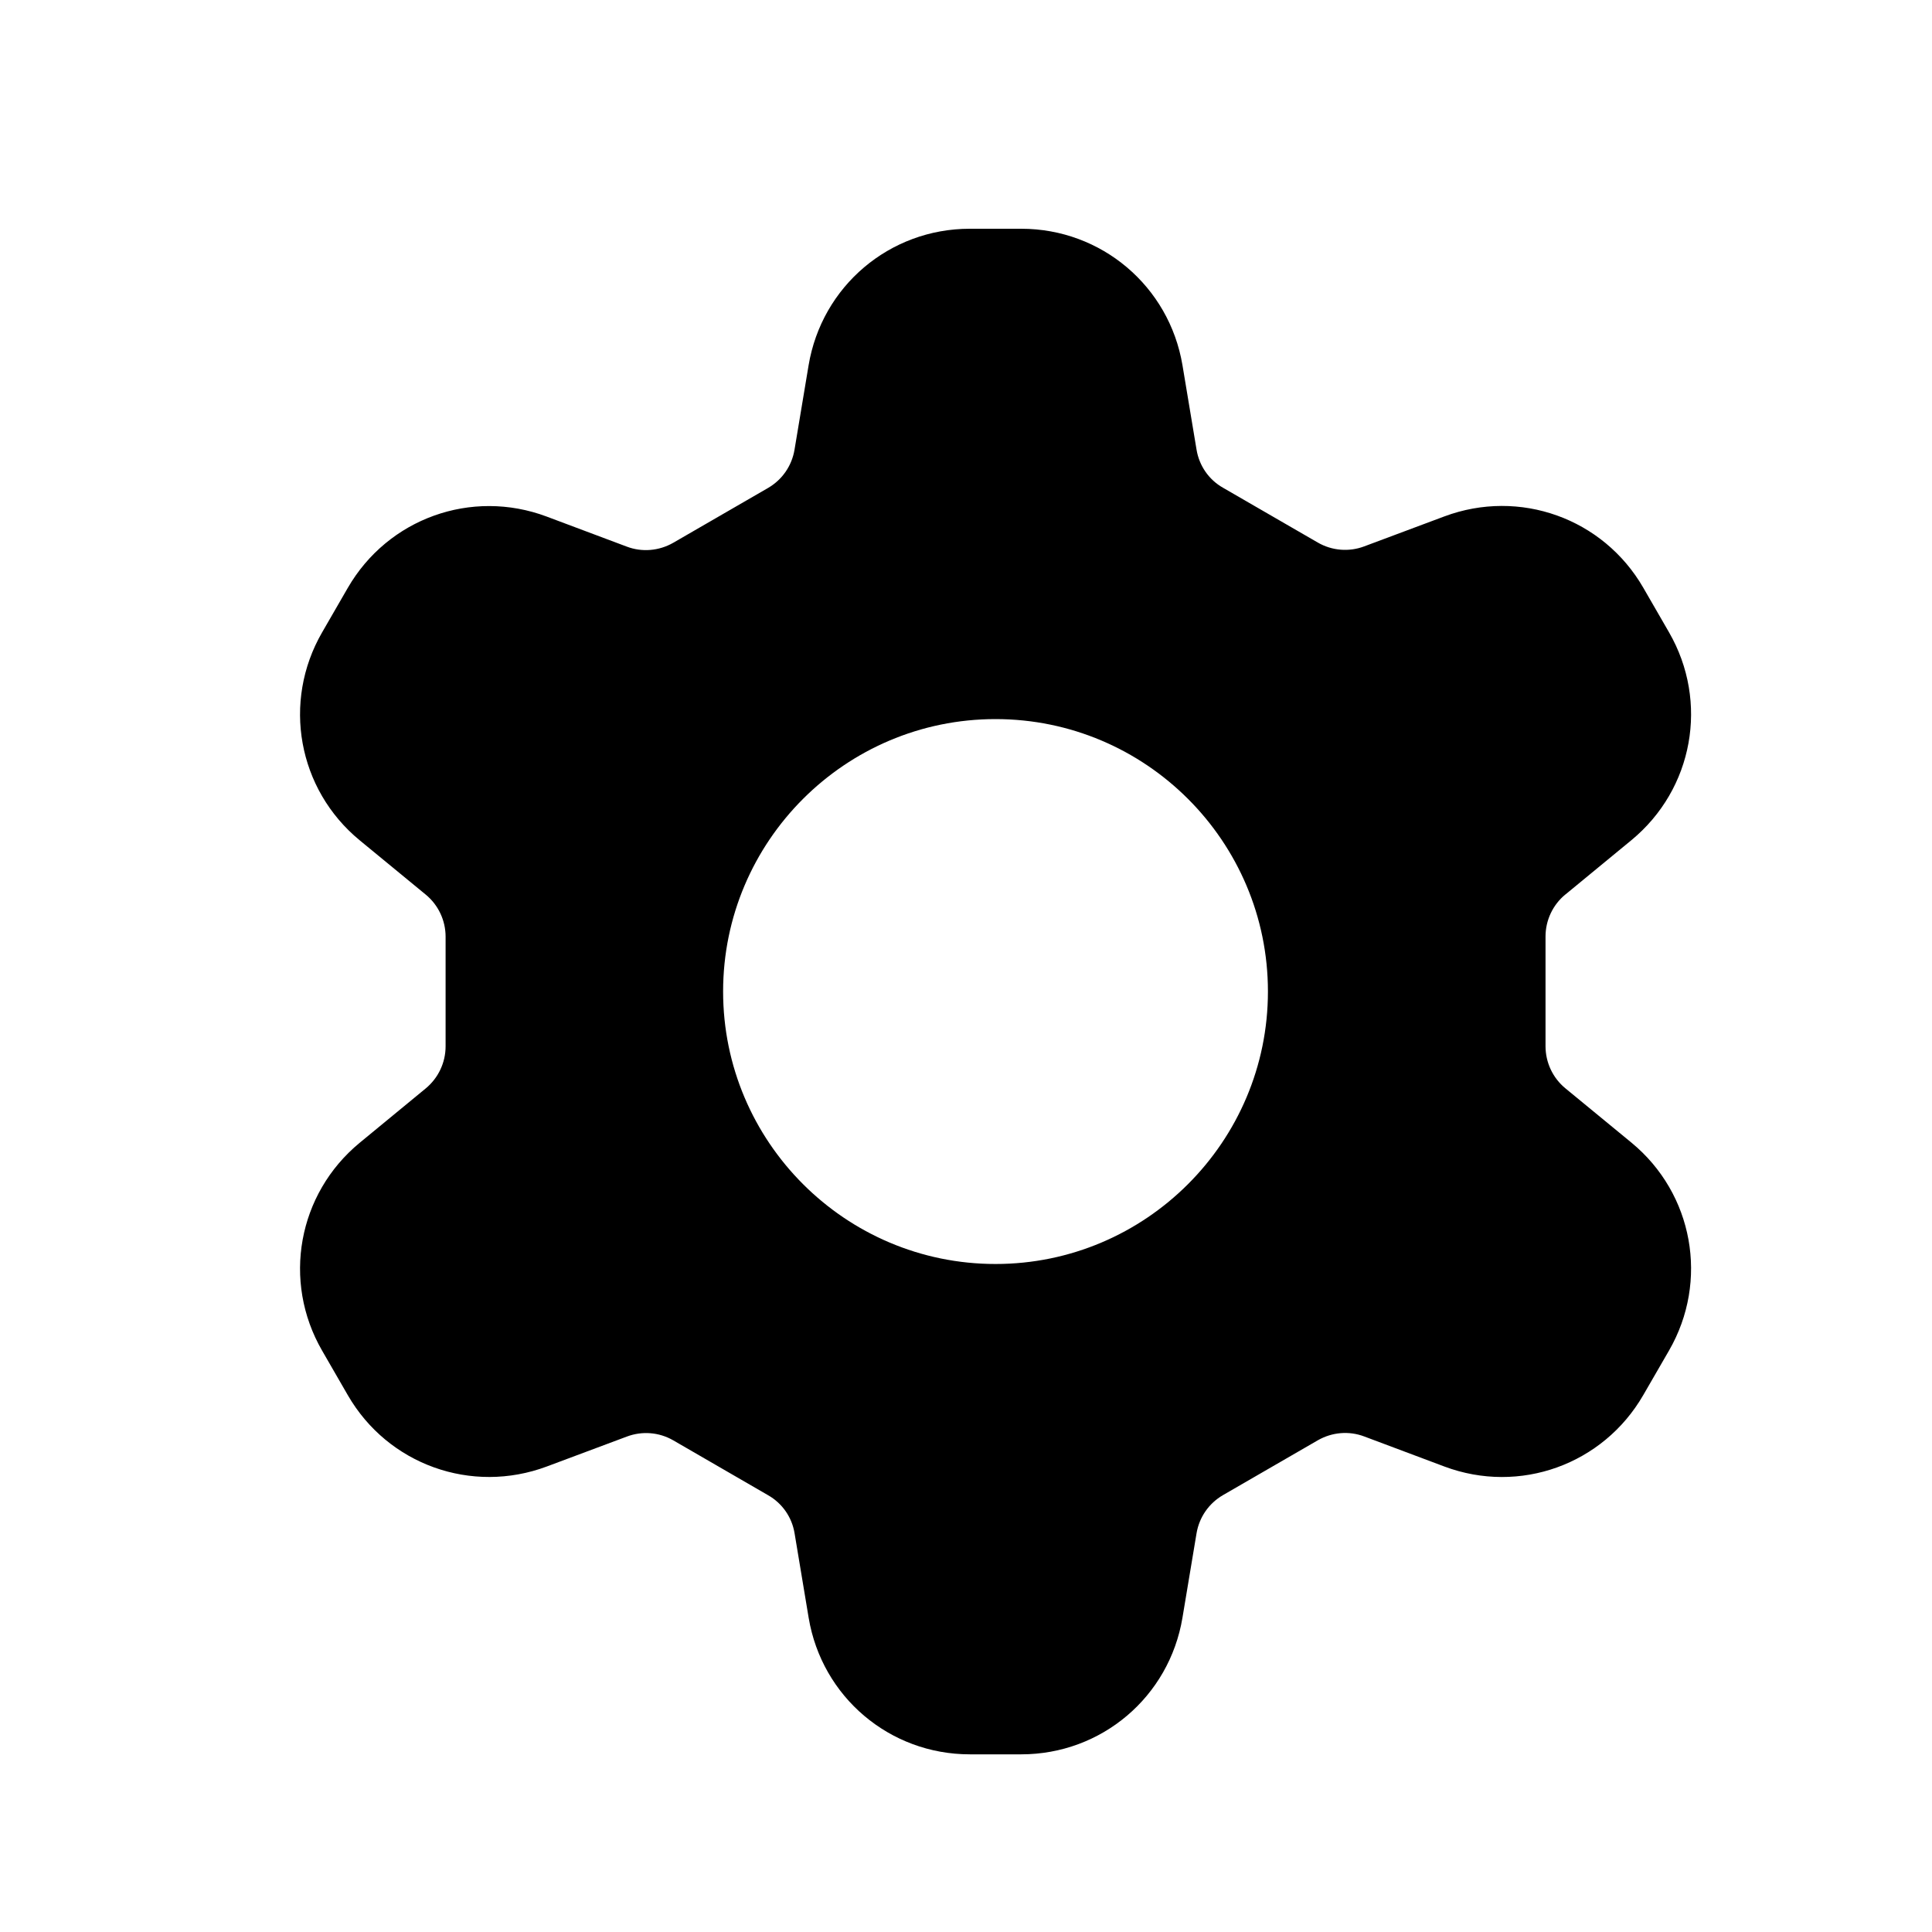
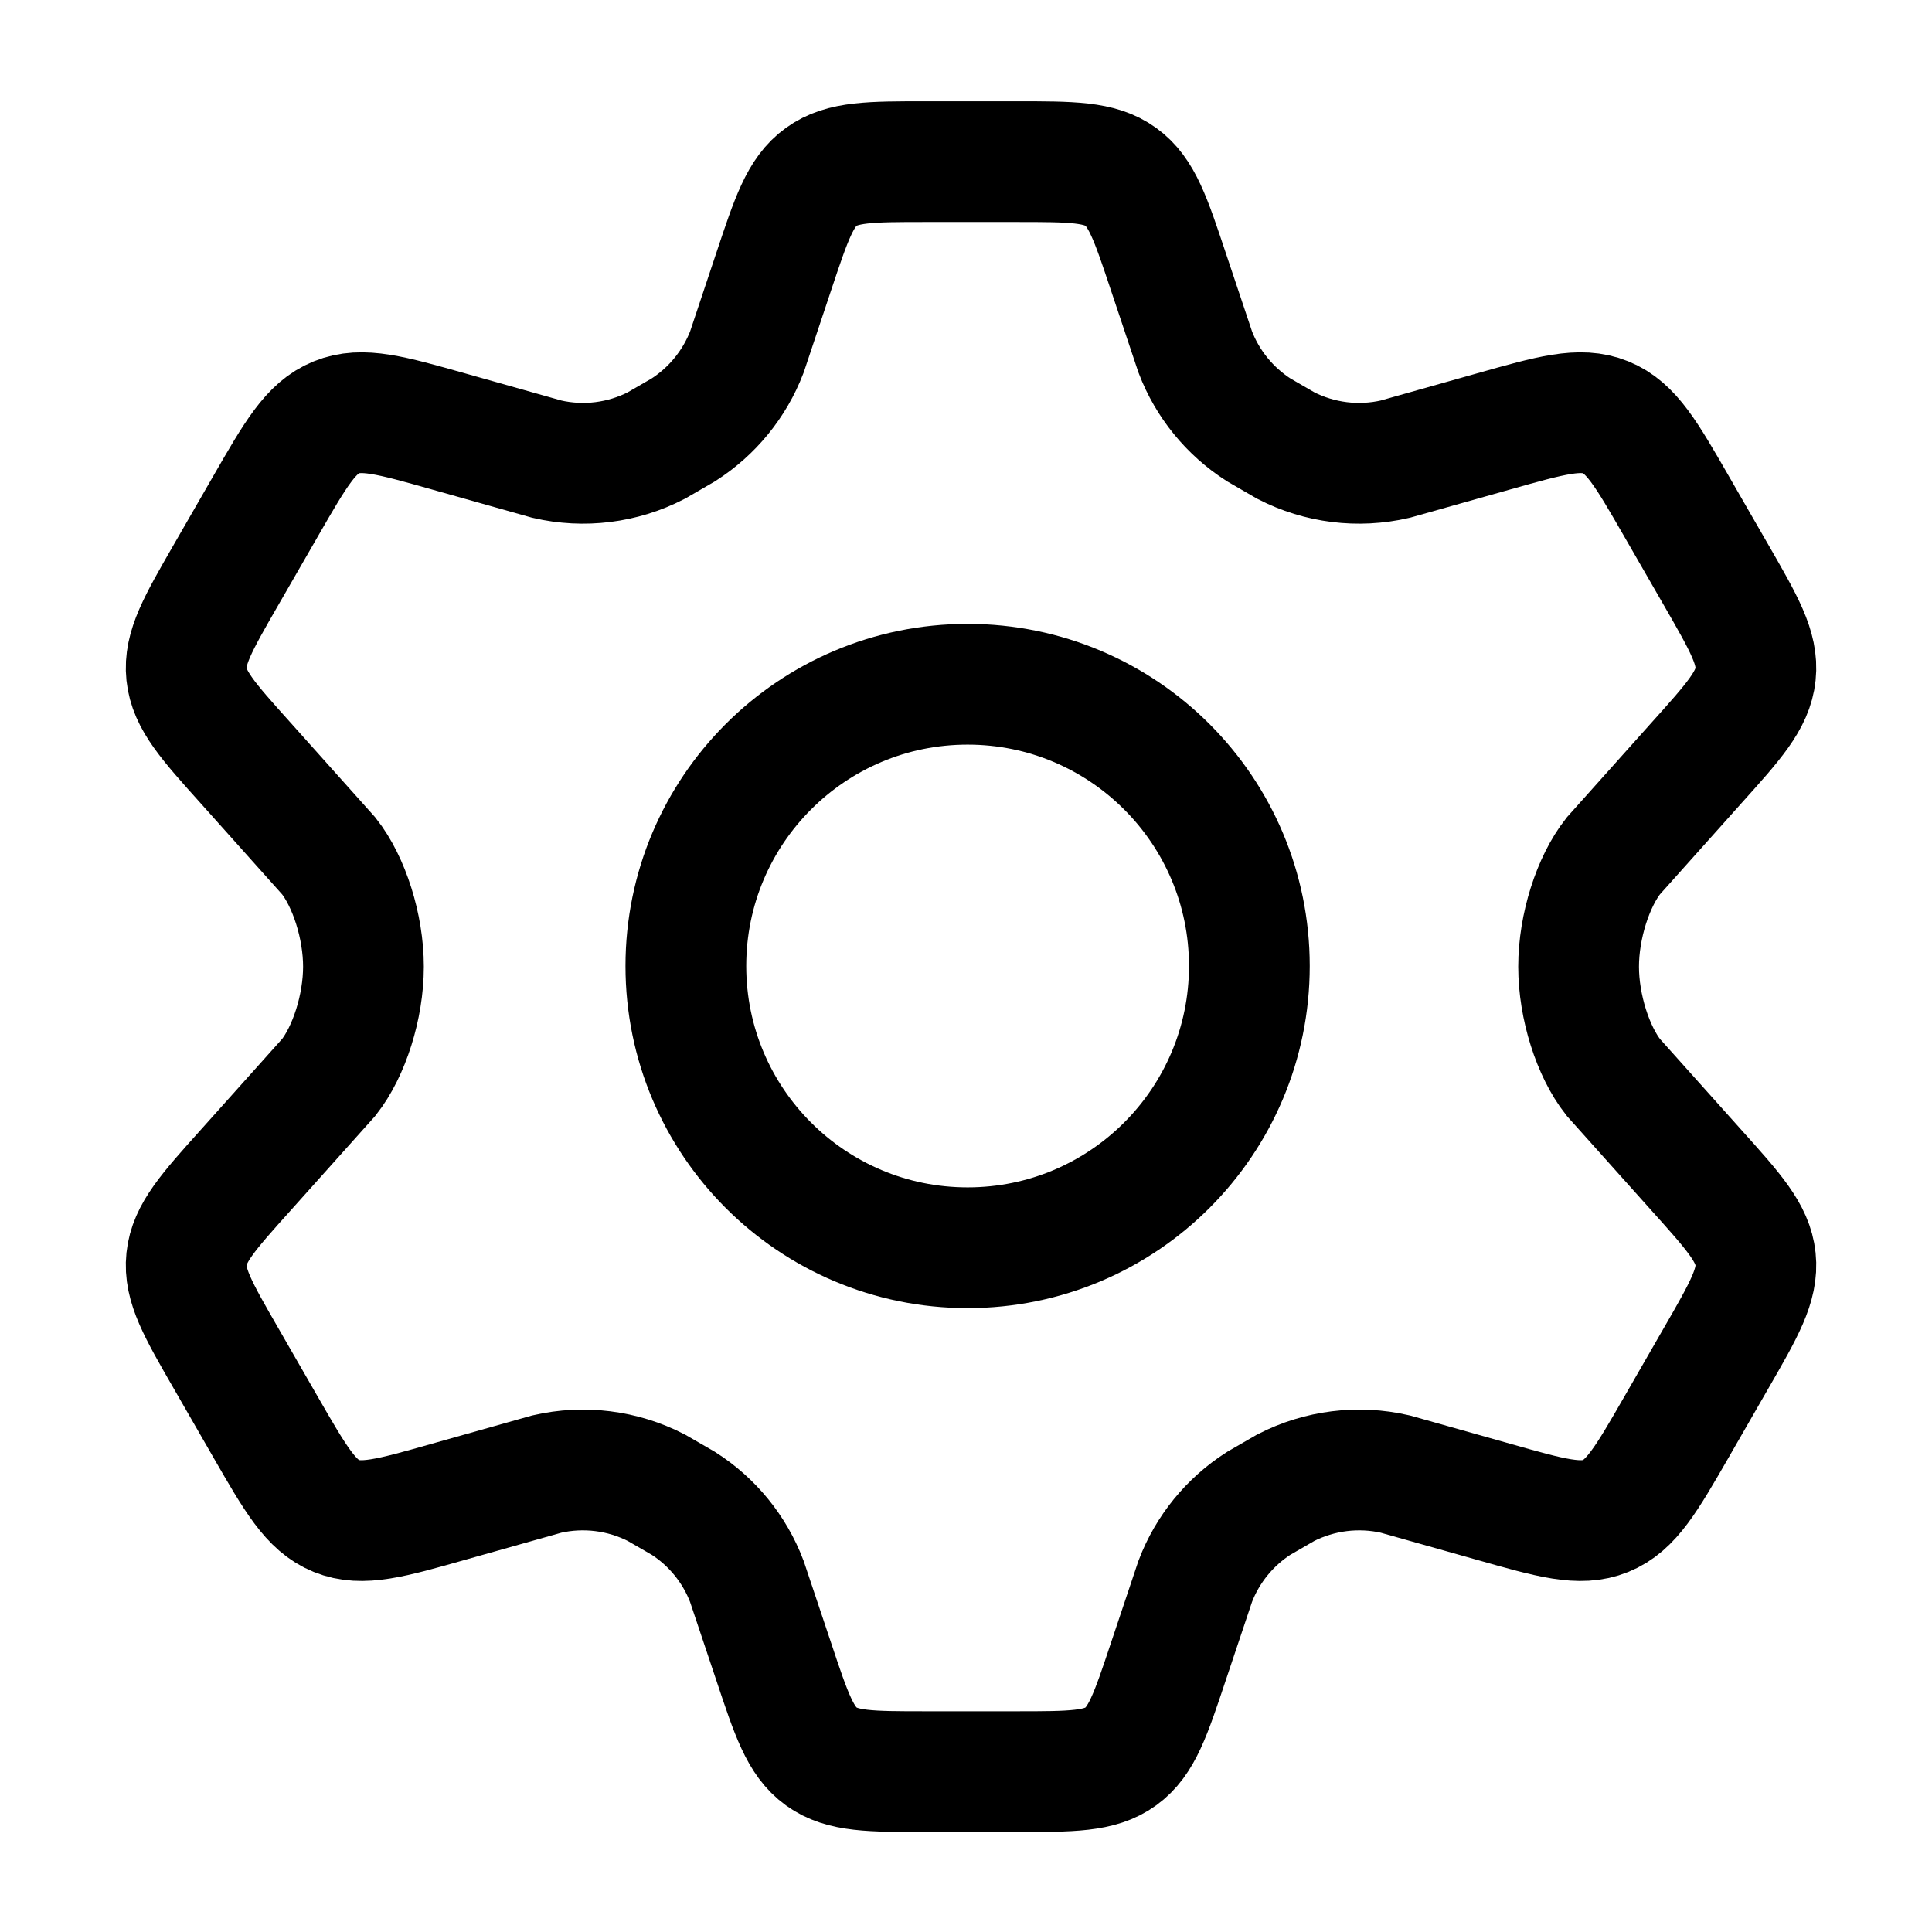
- <svg xmlns="http://www.w3.org/2000/svg" width="25" height="25" viewBox="0 0 25 25" fill="none">
-   <path d="M5.509 14.084L4.655 14.787C3.853 15.448 3.649 16.579 4.168 17.477L4.501 18.054C5.021 18.954 6.103 19.339 7.074 18.977L8.112 18.589C8.309 18.515 8.528 18.532 8.712 18.638L9.939 19.348C10.123 19.453 10.248 19.633 10.282 19.842L10.464 20.934C10.635 21.958 11.512 22.701 12.549 22.701H13.215C14.253 22.701 15.13 21.958 15.301 20.933L15.483 19.842C15.518 19.632 15.643 19.453 15.825 19.347L17.053 18.637C17.237 18.532 17.456 18.513 17.654 18.588L18.691 18.977C19.664 19.341 20.745 18.951 21.264 18.052L21.597 17.476C22.116 16.577 21.912 15.445 21.11 14.785L20.255 14.082C20.093 13.948 19.999 13.749 19.999 13.537V12.119C19.999 11.908 20.093 11.709 20.255 11.575H20.256L21.11 10.872C21.912 10.211 22.116 9.081 21.597 8.182L21.264 7.605C20.744 6.705 19.662 6.32 18.691 6.682L17.653 7.07C17.457 7.144 17.237 7.127 17.053 7.021L15.825 6.311C15.642 6.207 15.517 6.026 15.483 5.817L15.301 4.725C15.129 3.703 14.252 2.96 13.215 2.96H12.549C11.511 2.96 10.634 3.703 10.463 4.728L10.281 5.819C10.246 6.029 10.121 6.208 9.939 6.314L8.711 7.024C8.527 7.129 8.307 7.148 8.11 7.073L7.073 6.684C6.1 6.32 5.019 6.709 4.5 7.608L4.168 8.183C3.649 9.082 3.853 10.214 4.655 10.874L5.51 11.577C5.672 11.711 5.766 11.91 5.766 12.121V13.539C5.766 13.751 5.671 13.95 5.509 14.084ZM12.882 9.305C14.826 9.305 16.407 10.886 16.407 12.83C16.407 14.774 14.826 16.356 12.882 16.356C10.938 16.356 9.357 14.774 9.357 12.83C9.357 10.886 10.938 9.305 12.882 9.305Z" fill="black" />
+ <svg xmlns="http://www.w3.org/2000/svg" width="24" height="24" viewBox="0 0 24 24" fill="none">
+   <path d="M21.317 7.141L20.824 6.285C20.451 5.637 20.264 5.313 19.946 5.184C19.629 5.055 19.27 5.157 18.551 5.36L17.331 5.704C16.872 5.81 16.391 5.75 15.973 5.535L15.636 5.34C15.277 5.11 15 4.771 14.848 4.373L14.514 3.375C14.294 2.715 14.184 2.385 13.923 2.197C13.662 2.008 13.314 2.008 12.62 2.008H11.505C10.811 2.008 10.464 2.008 10.202 2.197C9.941 2.385 9.831 2.715 9.611 3.375L9.278 4.373C9.125 4.771 8.848 5.11 8.489 5.34L8.152 5.535C7.734 5.75 7.253 5.81 6.794 5.704L5.574 5.36C4.855 5.157 4.496 5.055 4.179 5.184C3.861 5.313 3.674 5.637 3.301 6.285L2.808 7.141C2.458 7.749 2.283 8.052 2.317 8.375C2.351 8.699 2.585 8.959 3.053 9.48L4.084 10.633C4.336 10.952 4.515 11.508 4.515 12.008C4.515 12.508 4.336 13.064 4.084 13.383L3.053 14.535C2.585 15.056 2.351 15.317 2.317 15.64C2.283 15.963 2.458 16.267 2.808 16.874L3.301 17.731C3.674 18.378 3.861 18.703 4.179 18.832C4.496 18.961 4.855 18.859 5.574 18.655L6.794 18.311C7.253 18.206 7.734 18.266 8.153 18.481L8.489 18.675C8.849 18.905 9.125 19.244 9.277 19.643L9.611 20.64C9.831 21.3 9.941 21.63 10.202 21.819C10.464 22.008 10.811 22.008 11.505 22.008H12.62C13.314 22.008 13.662 22.008 13.923 21.819C14.184 21.63 14.294 21.3 14.514 20.64L14.848 19.643C15 19.244 15.277 18.905 15.636 18.675L15.972 18.481C16.391 18.266 16.872 18.206 17.331 18.311L18.551 18.655C19.27 18.859 19.629 18.961 19.946 18.832C20.264 18.703 20.451 18.378 20.824 17.731L21.317 16.874C21.667 16.267 21.842 15.963 21.808 15.64C21.774 15.317 21.54 15.056 21.072 14.535L20.041 13.383C19.789 13.064 19.61 12.508 19.61 12.008C19.61 11.508 19.789 10.952 20.041 10.633L21.072 9.48C21.54 8.959 21.774 8.699 21.808 8.375C21.842 8.052 21.667 7.749 21.317 7.141Z" stroke="black" stroke-width="1.5" stroke-linecap="round" />
+   <path d="M15.52 12C15.52 13.933 13.953 15.5 12.02 15.5C10.086 15.5 8.52 13.933 8.52 12C8.52 10.067 10.086 8.5 12.02 8.5C13.953 8.5 15.52 10.067 15.52 12Z" stroke="black" stroke-width="1.5" />
</svg>
